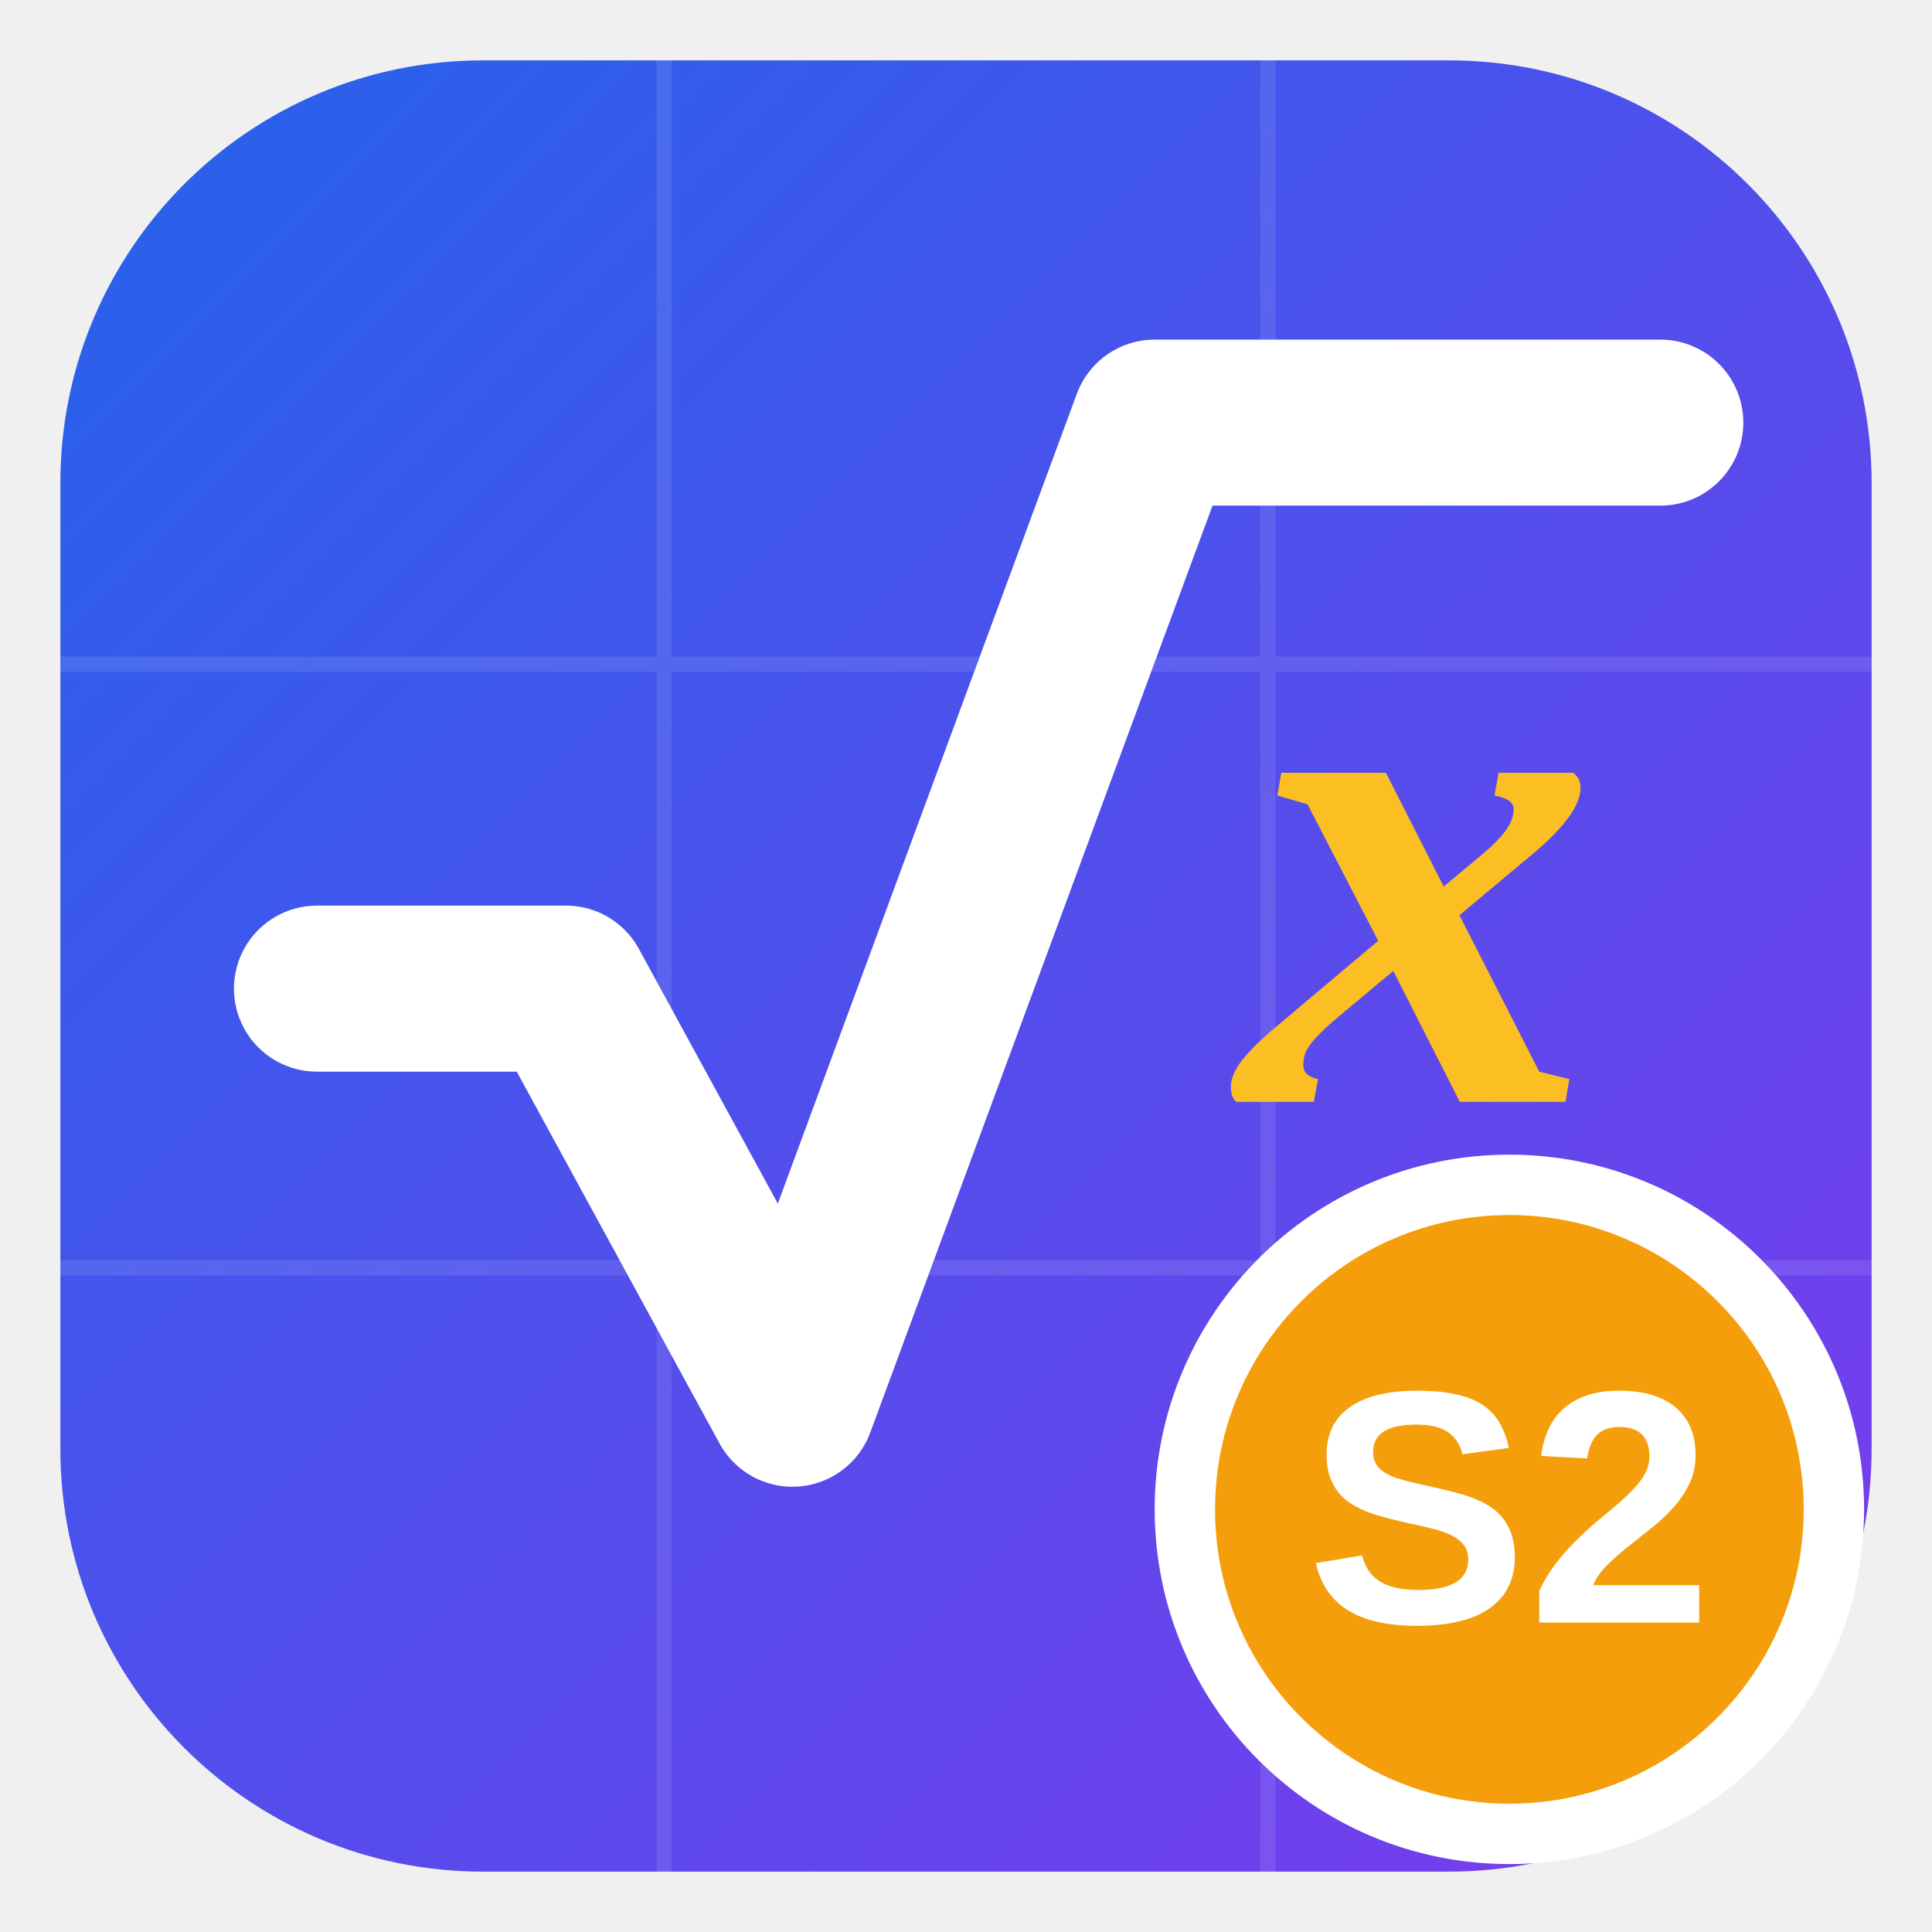
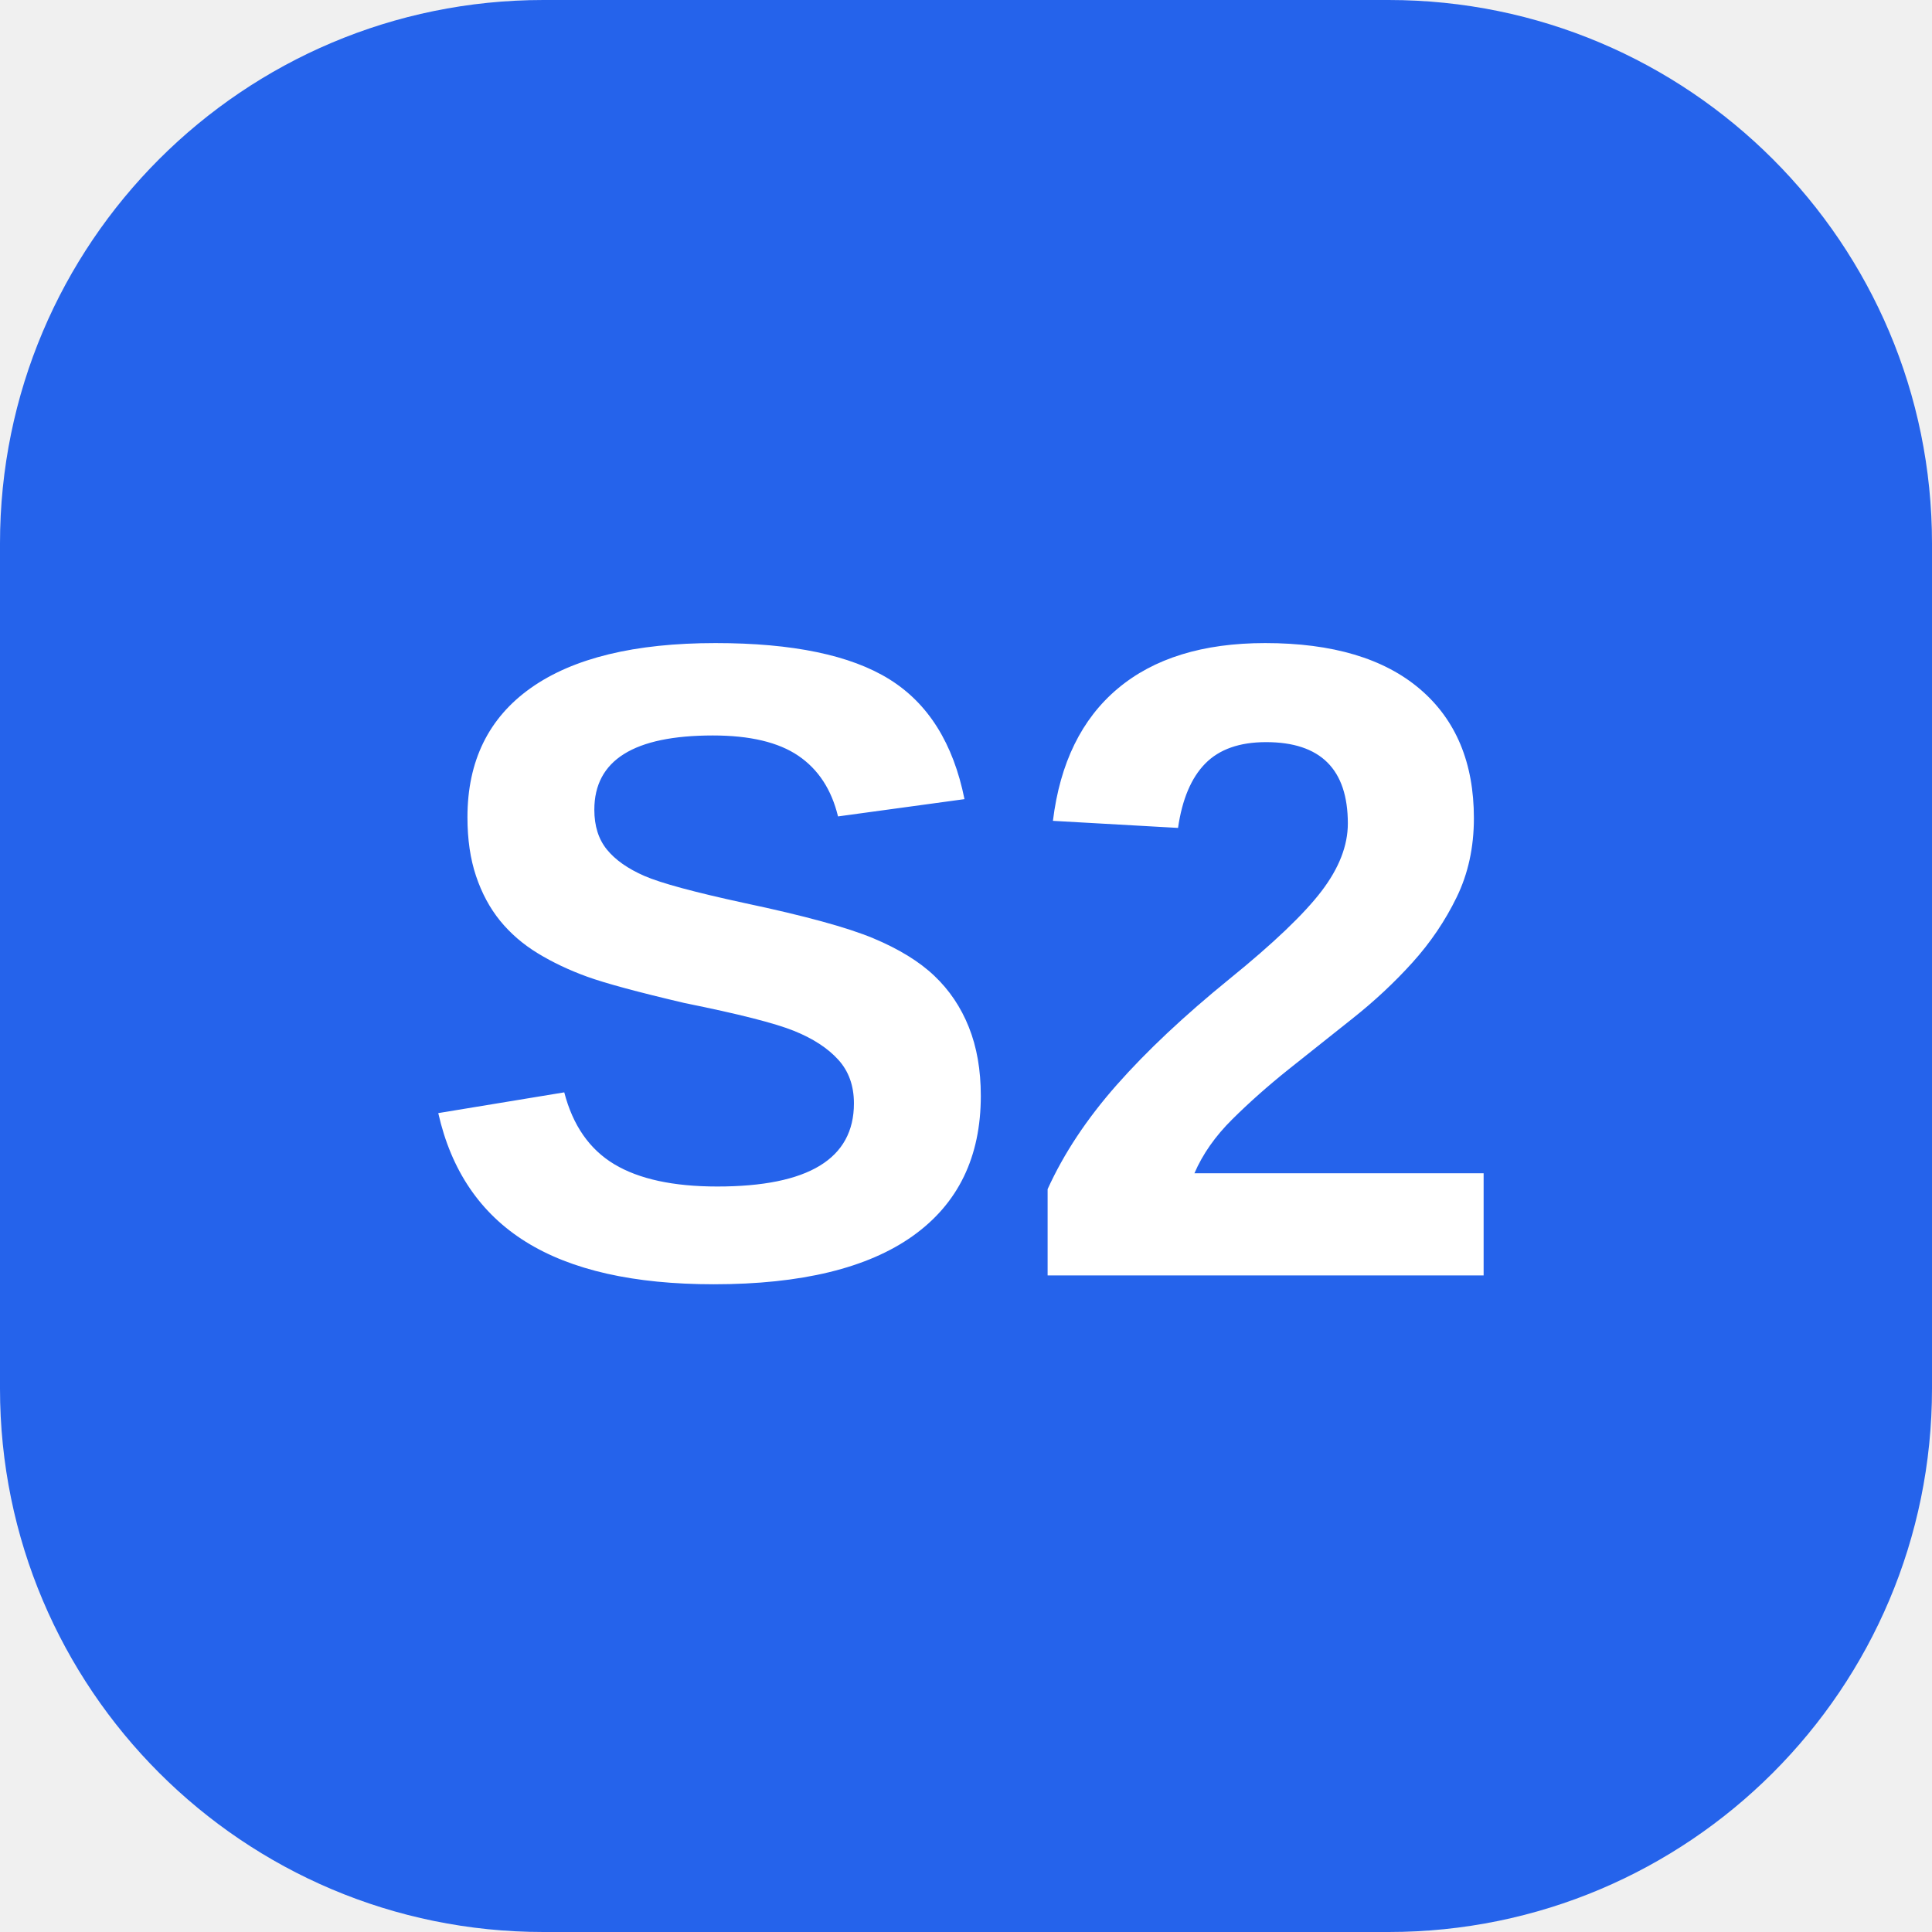
<svg xmlns="http://www.w3.org/2000/svg" viewBox="0 0 512 512" width="512" height="512">
-   <defs>
-     <linearGradient id="gS2" x1="0" y1="0" x2="1" y2="1">
-       <stop offset="0" stop-color="#2563eb" />
-       <stop offset="1" stop-color="#7c3aed" />
-     </linearGradient>
-   </defs>
-   <rect x="16" y="16" width="480" height="480" rx="112" fill="url(#gS2)" />
-   <g stroke="#ffffff" stroke-opacity=".10" stroke-width="4">
-     <path d="M16 176H496M16 336H496M176 16V496M336 16V496" />
-   </g>
-   <path d="M84 262 L150 262 L210 372 L306 112 L440 112" fill="none" stroke="#ffffff" stroke-width="44" stroke-linecap="round" stroke-linejoin="round" />
-   <text x="376" y="292" text-anchor="middle" font-family="Georgia, 'Times New Roman', serif" font-style="italic" font-weight="700" font-size="190" fill="#fbbf24">x</text>
-   <circle cx="400" cy="400" r="86" fill="#f59e0b" stroke="#ffffff" stroke-width="16" />
-   <text x="400" y="430" text-anchor="middle" font-family="Nunito, Arial Rounded MT Bold, Arial, sans-serif" font-weight="900" font-size="88" fill="#ffffff">S2</text>
+   <rect x="0" y="0" width="512" height="512" rx="144" fill="#2563eb" />
+   <text x="256" y="338" text-anchor="middle" font-family="Nunito, Arial Rounded MT Bold, Arial, sans-serif" font-weight="900" font-size="240" fill="#ffffff">S2</text>
</svg>
